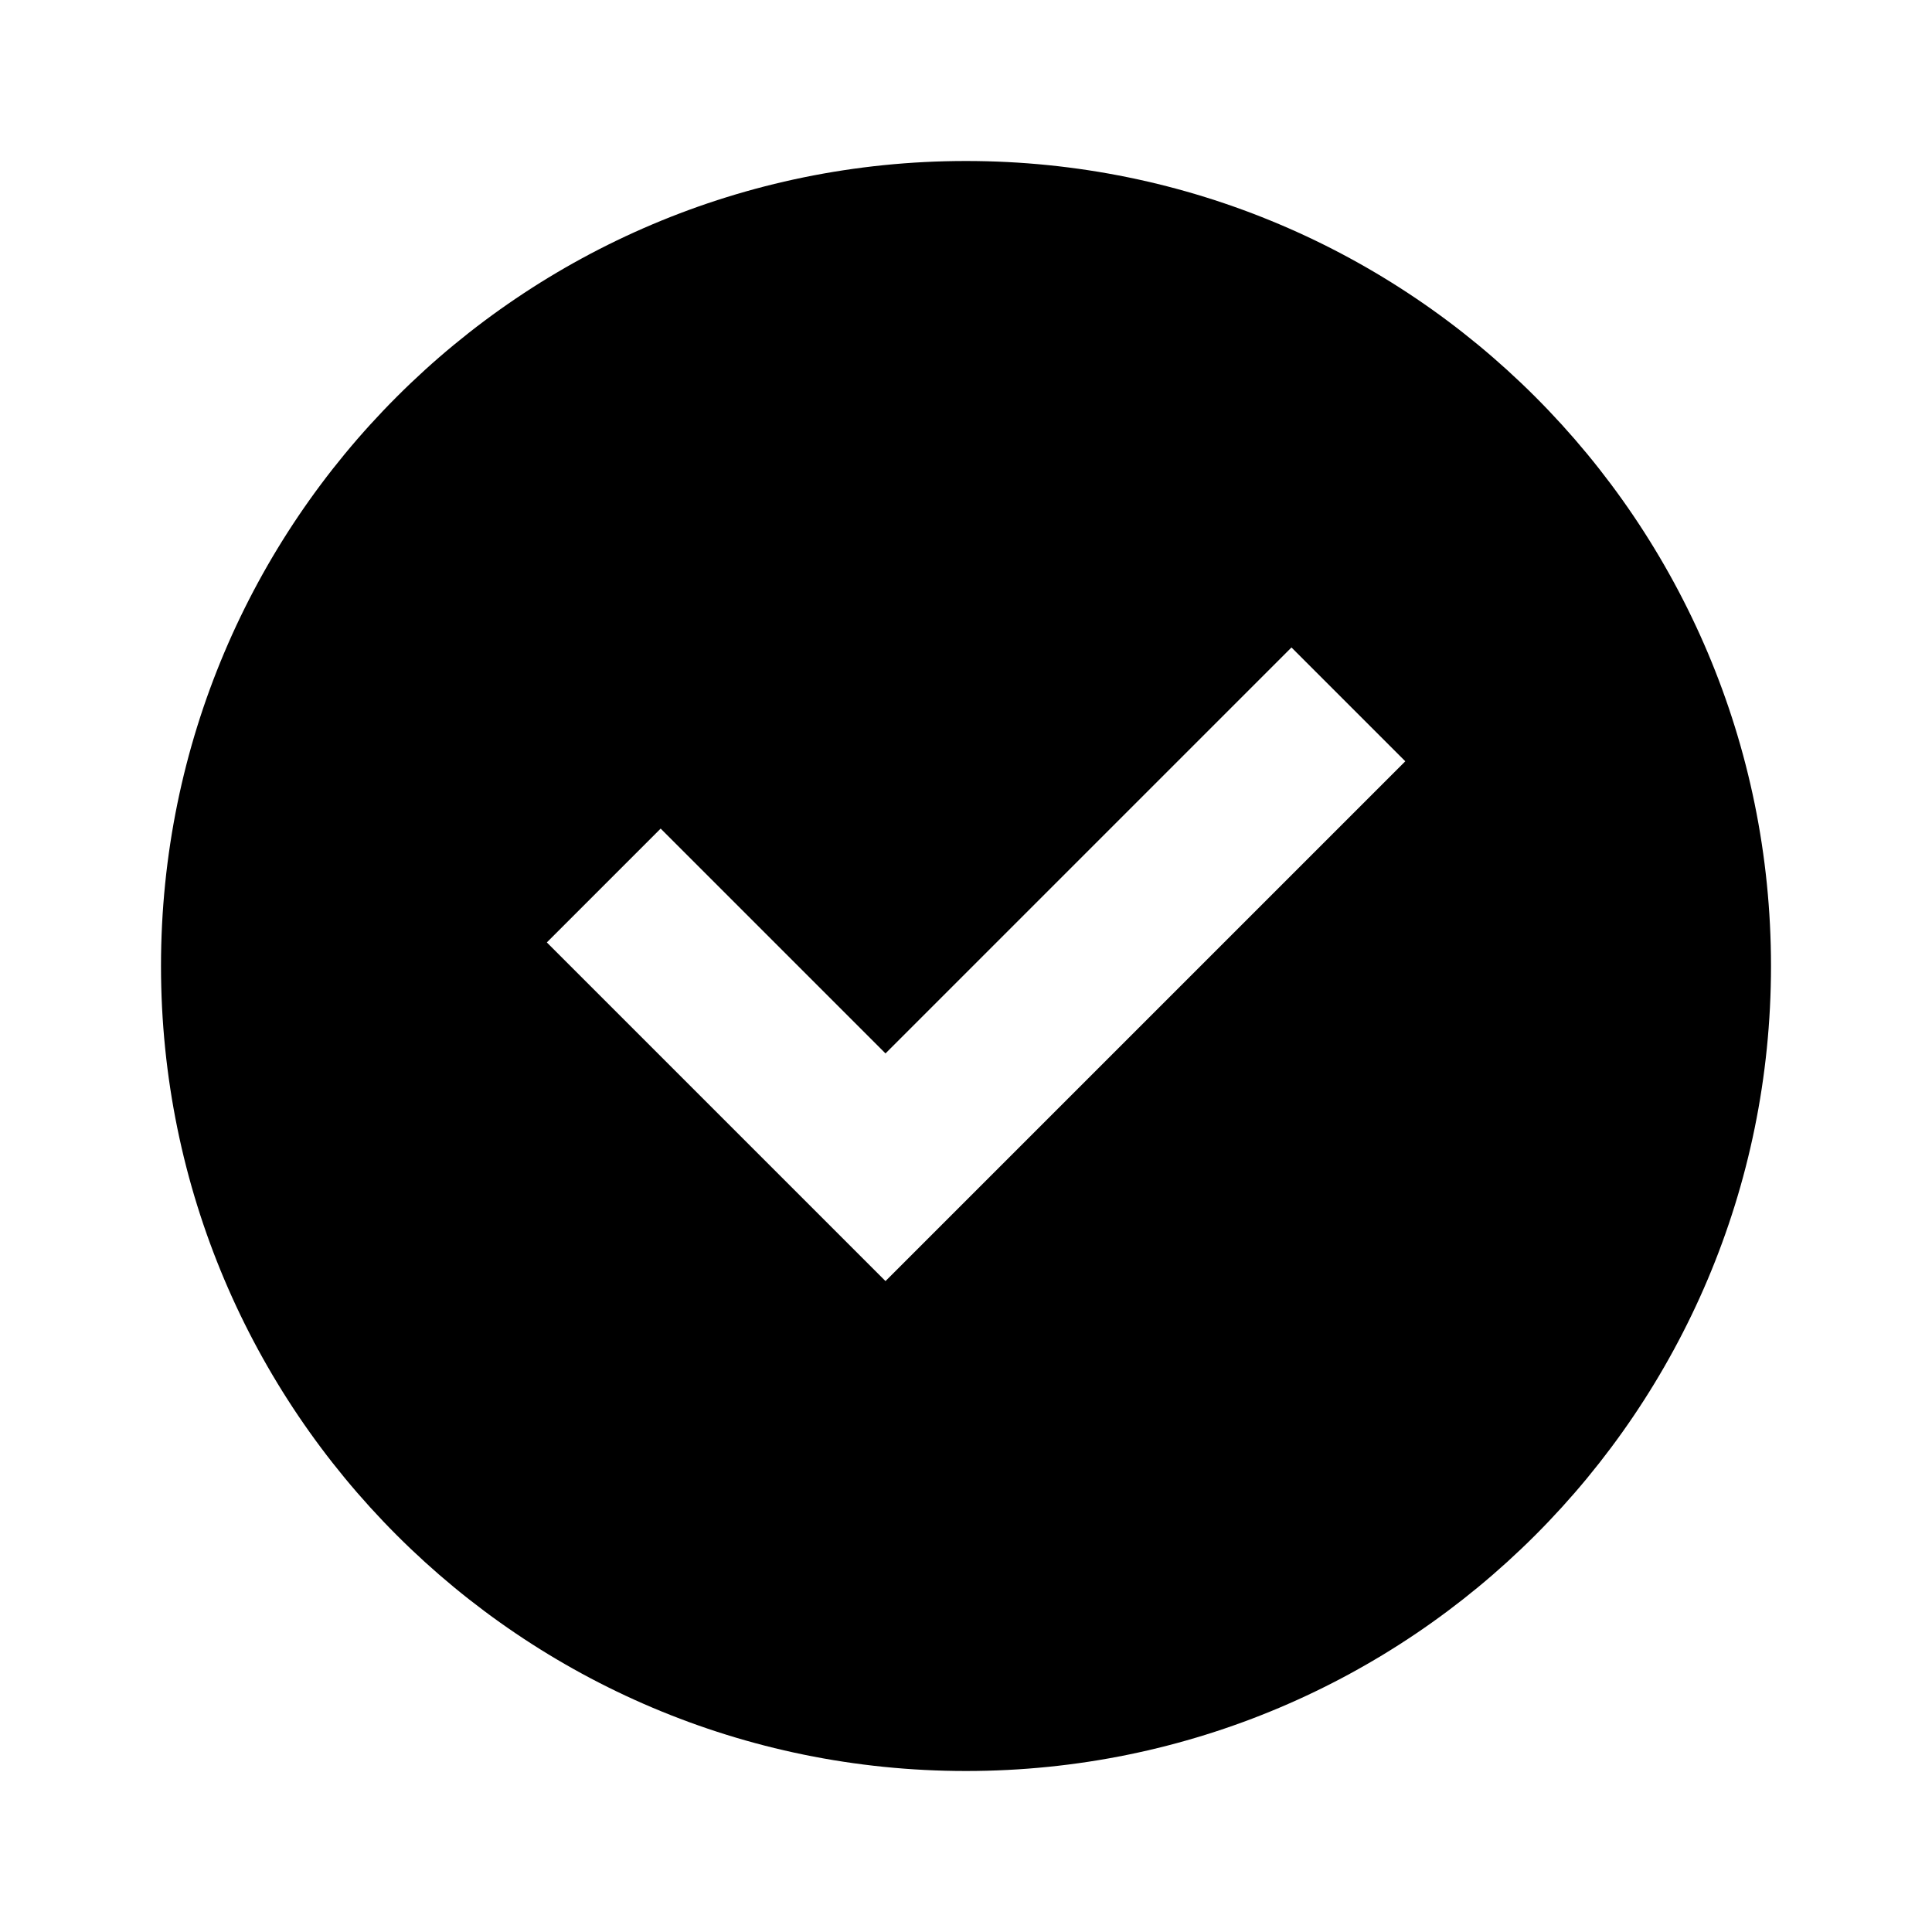
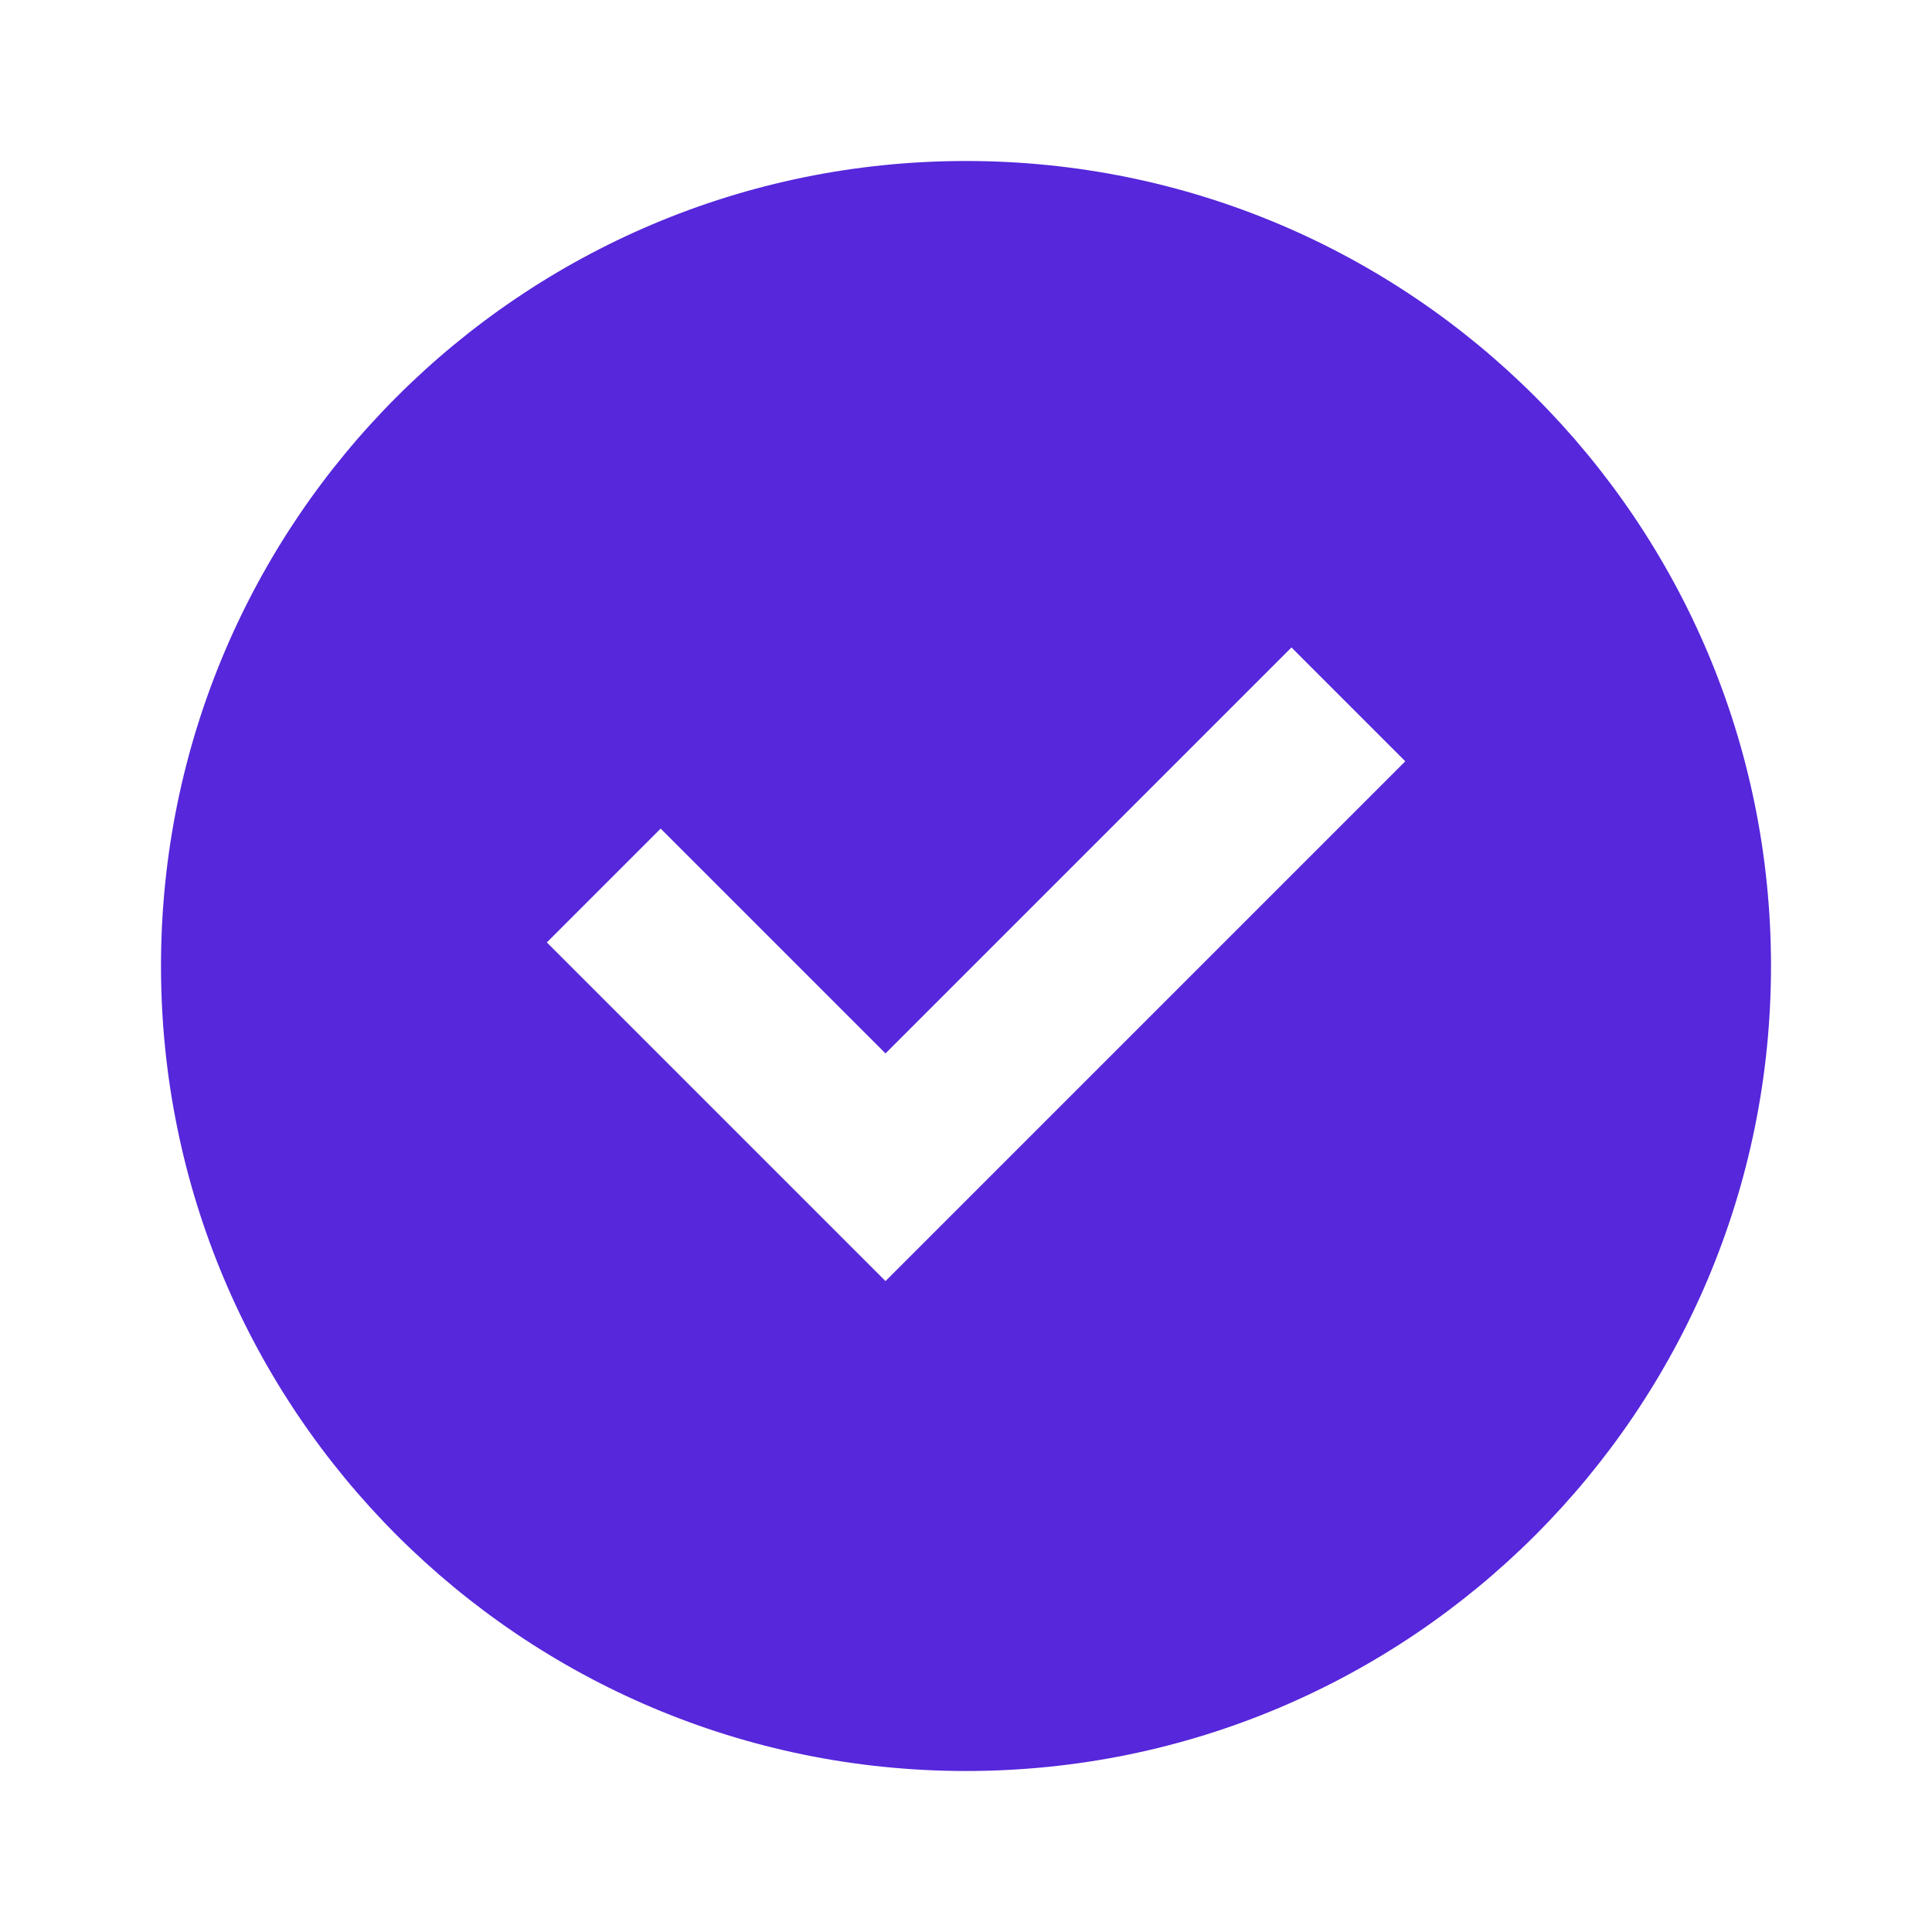
- <svg xmlns="http://www.w3.org/2000/svg" viewBox="0 0 24 24" fill="currentColor">
+ <svg xmlns="http://www.w3.org/2000/svg" viewBox="0 0 24 24" fill="#5627DB">
  <path d="M12 22C17.523 22 22 17.523 22 12C22 6.477 17.523 2 12 2C6.477 2 2 6.477 2 12C2 17.523 6.477 22 12 22ZM17.457 9.457L11 15.914L6.793 11.707L8.207 10.293L11 13.086L16.043 8.043L17.457 9.457Z" />
</svg>
